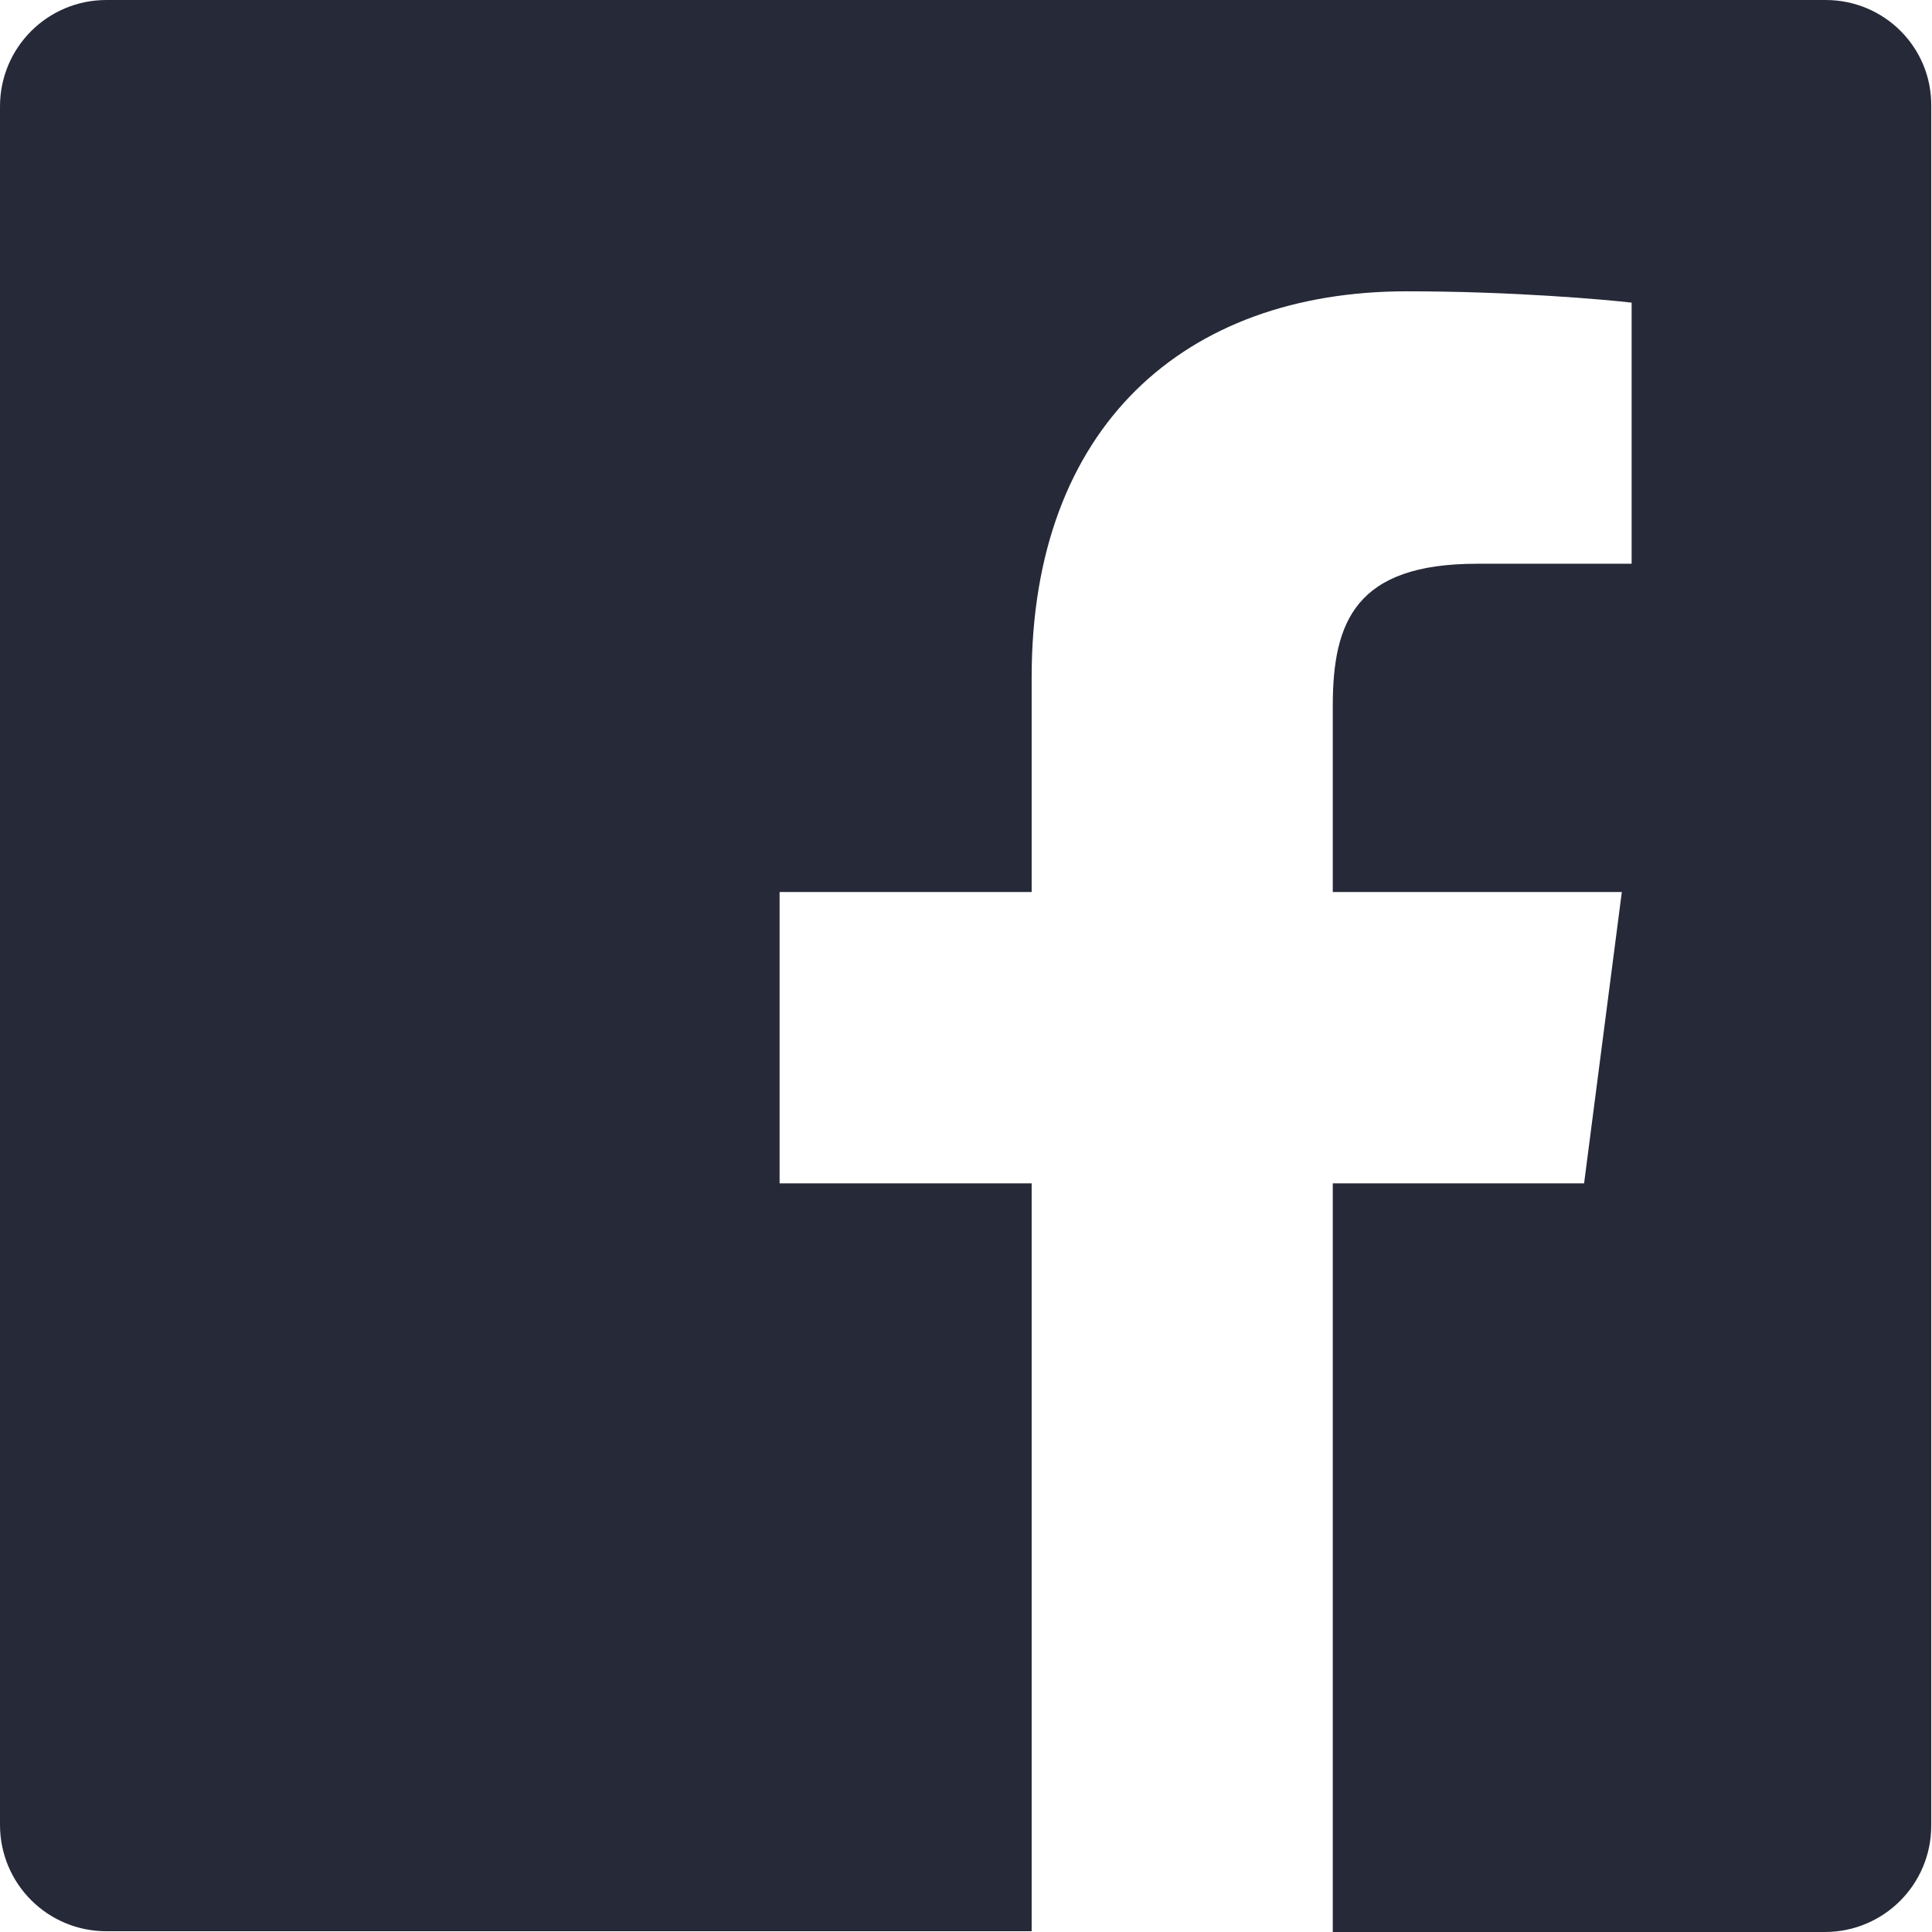
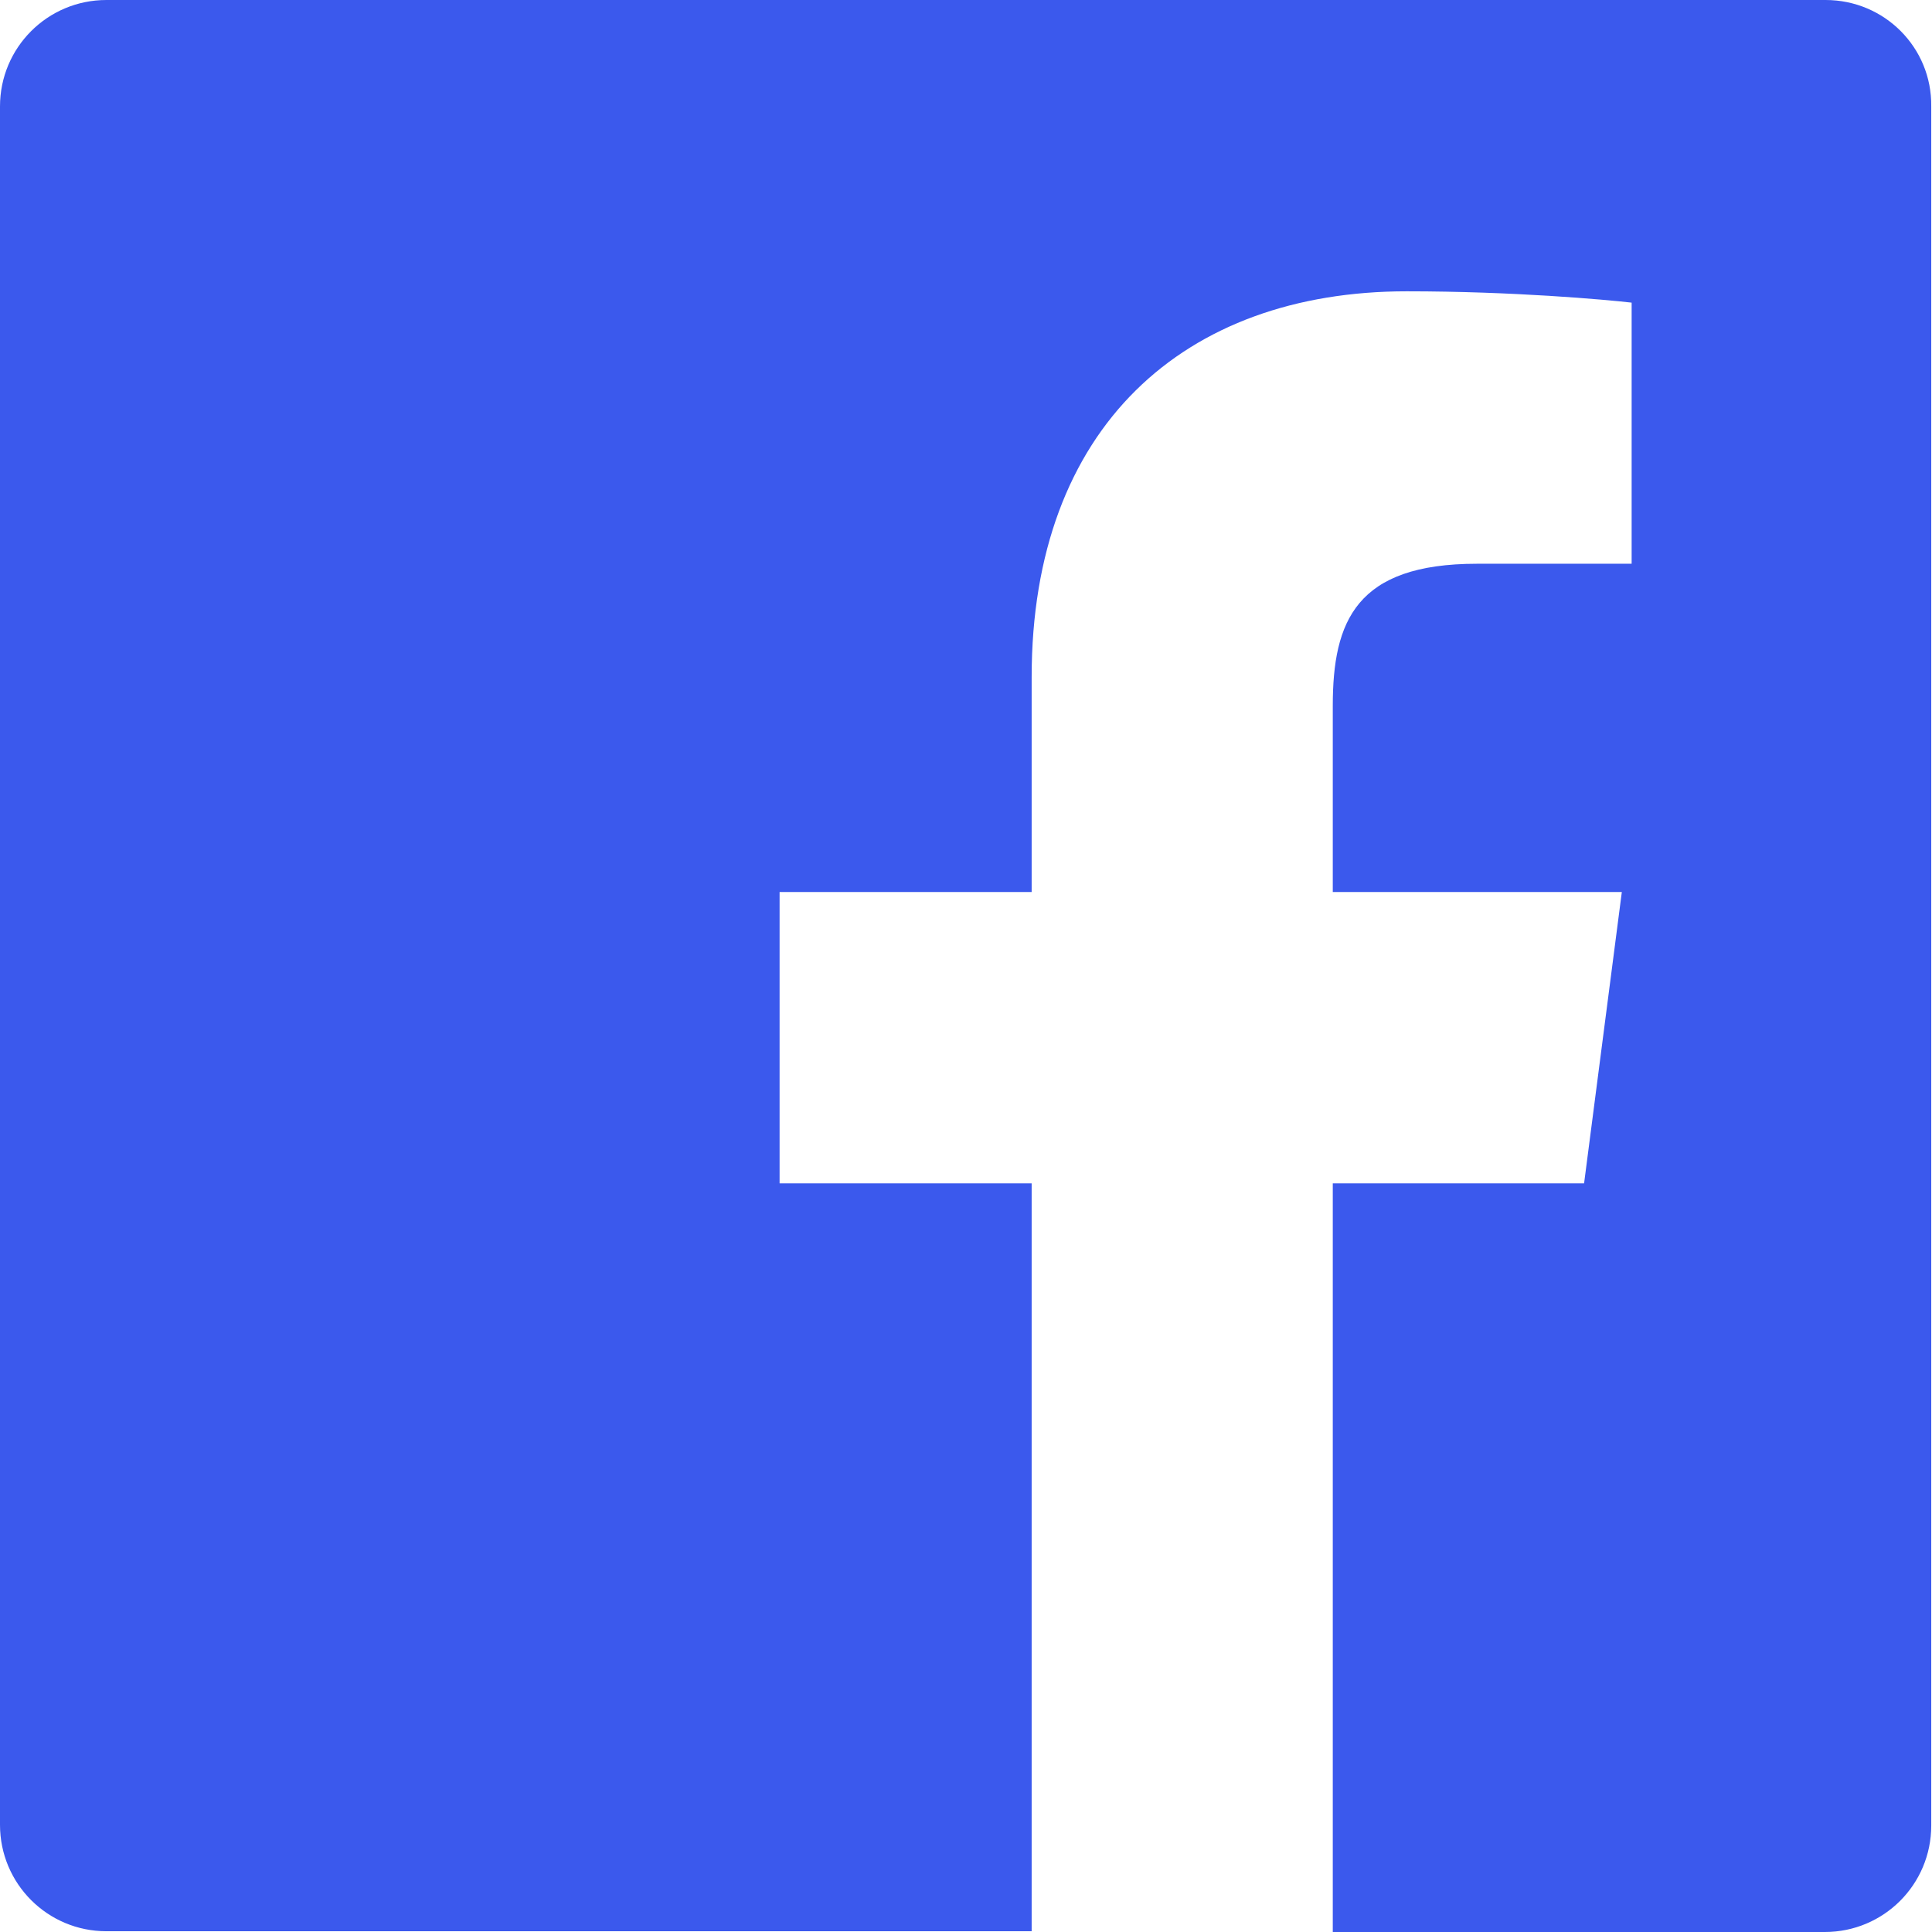
<svg xmlns="http://www.w3.org/2000/svg" version="1.1" id="Layer_1" x="0px" y="0px" viewBox="0 0 256 256" style="enable-background:new 0 0 256 256;" xml:space="preserve">
  <style type="text/css">
- 	.st0{fill:#262938;}
+ 	.st0{fill:#3B59ED;}
</style>
  <path class="st0" d="M241.9,0H14.1C6.3,0,0,6.3,0,14.1v227.7c0,7.8,6.3,14.1,14.1,14.1h122.6v-99.1h-33.4v-38.6h33.4V89.7  c0-33.1,20.2-51.1,49.7-51.1c14.1,0,26.3,1.1,29.8,1.5v34.6l-20.5,0c-16,0-19.1,7.6-19.1,18.8v24.7h38.3l-5,38.6h-33.3V256h65.2  c7.8,0,14.1-6.3,14.1-14.1V14.1C256,6.3,249.7,0,241.9,0z" />
</svg>
